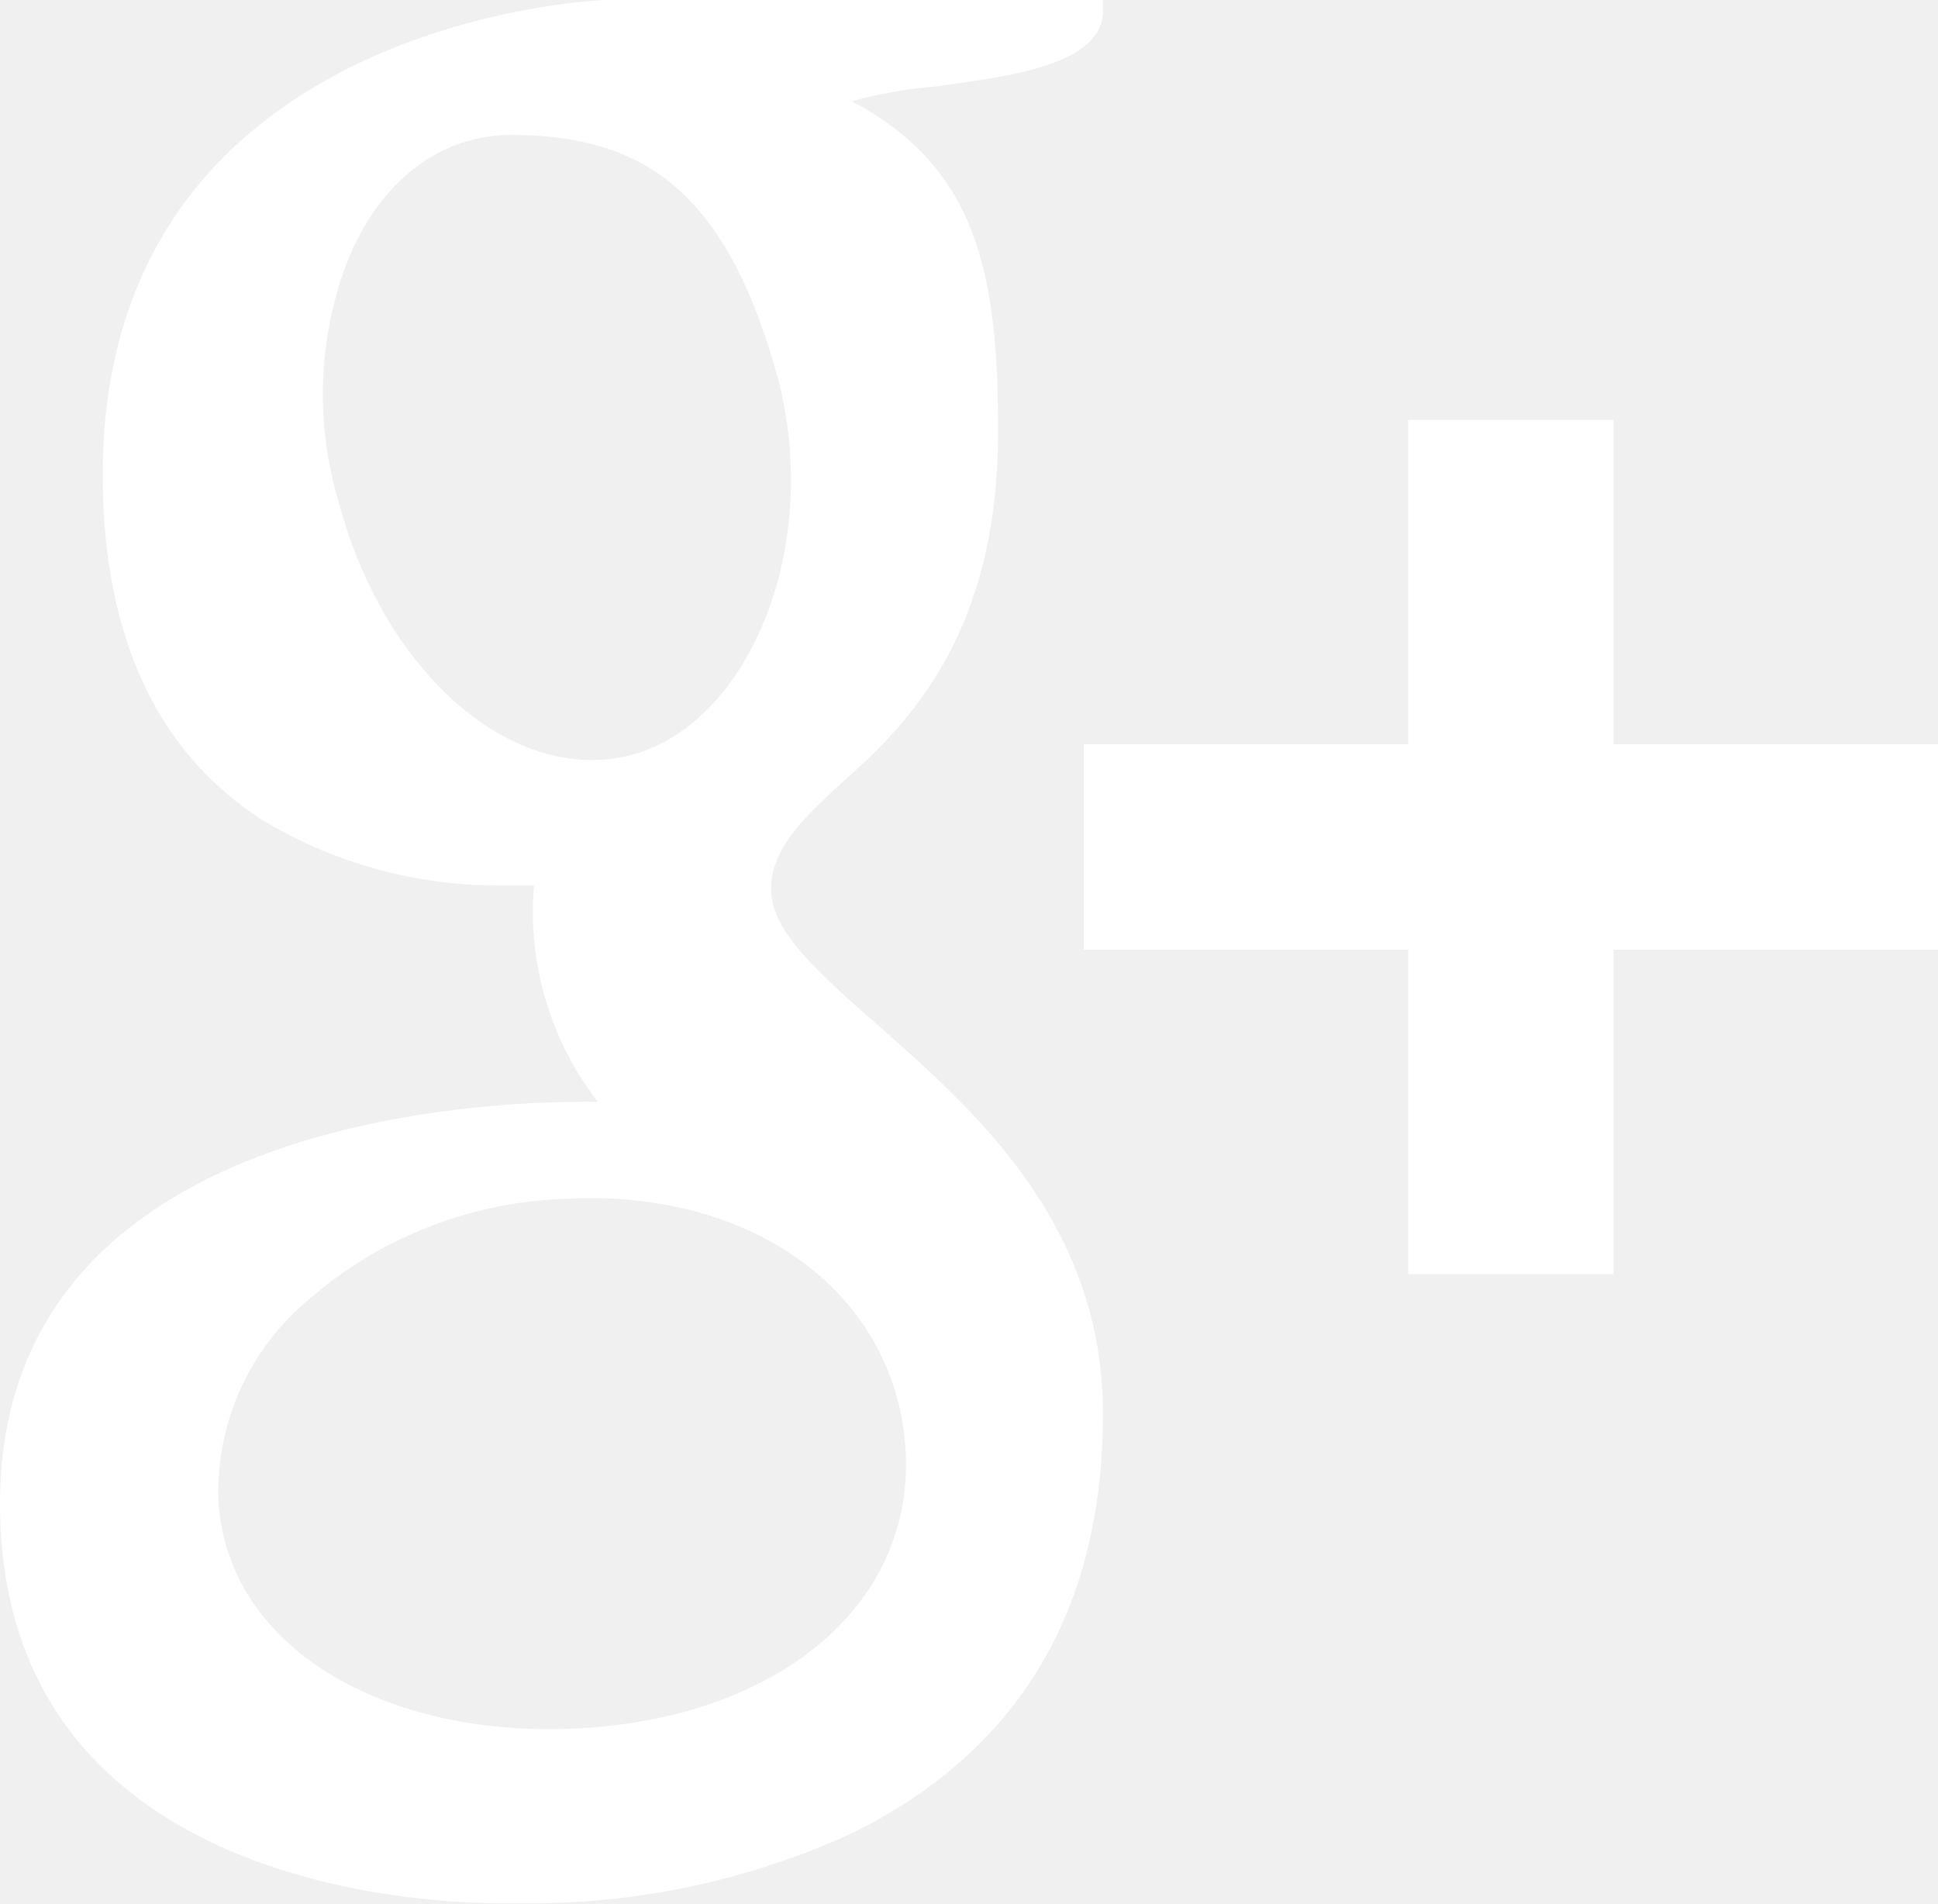
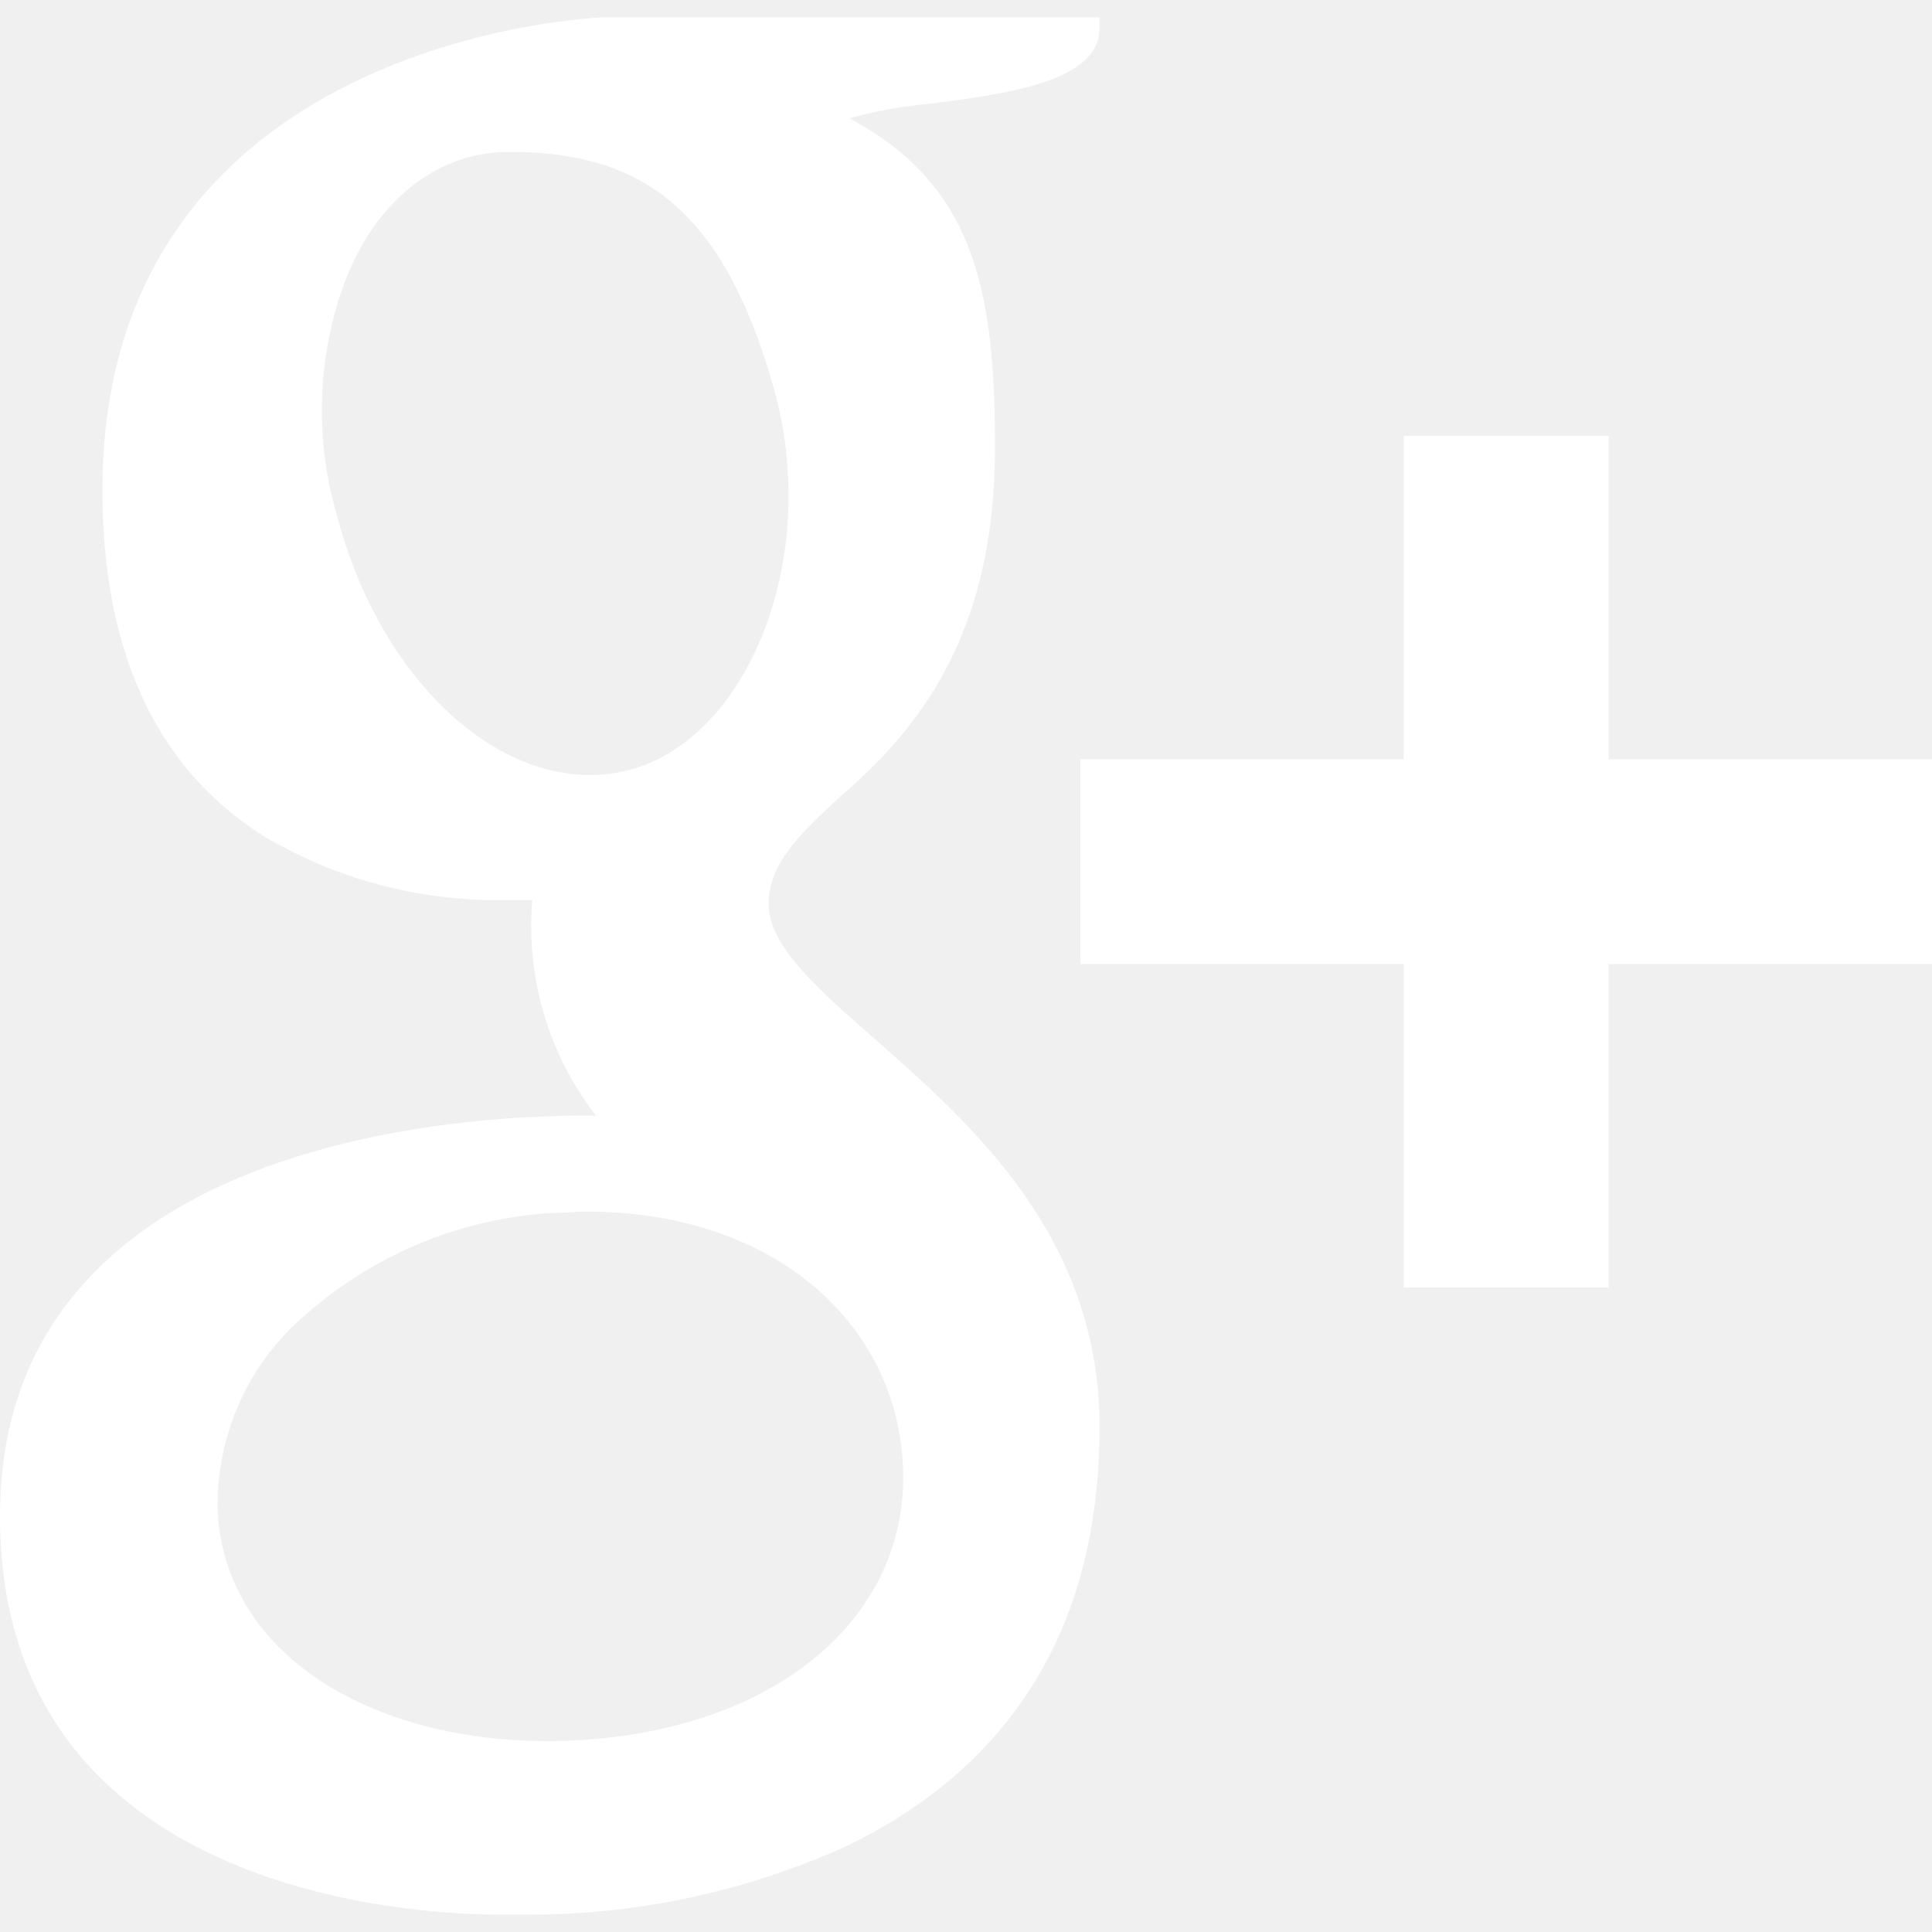
- <svg xmlns="http://www.w3.org/2000/svg" viewBox="0 0 89.61 88">
+ <svg xmlns="http://www.w3.org/2000/svg" viewBox="0 0 89.61 88" width="14px" height="14px">
  <g id="All_glyphs" fill="#ffffff" data-name="All glyphs">
    <path d="M4.75,21.94c0,7.47,2.5,12.86,7.42,16a21.13,21.13,0,0,0,11.12,3c.59,0,1.07,0,1.4,0a14.35,14.35,0,0,0,2.95,10h-.17C21,50.89,0,52.23,0,69.52,0,87.1,19.31,88,23.18,88h1.27a35.72,35.72,0,0,0,14.88-3.21C47.07,81,51,74.49,51,65.36c0-8.82-6-14.07-10.35-17.91-2.67-2.34-5-4.36-5-6.33s1.68-3.5,3.81-5.41c3.45-3.08,6.69-7.46,6.69-15.75,0-7.29-.94-12.18-6.76-15.28A20.78,20.78,0,0,1,43.23,4C46.38,3.56,51,3.07,51,.5V0H28C27.78,0,4.75.86,4.75,21.94ZM41.87,67c.44,7-5.58,12.22-14.61,12.88S10.54,76.43,10.1,69.4a11.58,11.58,0,0,1,4.17-9.31,19,19,0,0,1,11.4-4.64c.52,0,1-.06,1.54-.06C35.71,55.39,41.46,60.38,41.87,67Zm-6-49.88c2.25,7.93-1.15,16.23-6.58,17.76a7.29,7.29,0,0,1-1.92.26c-5,0-9.9-5-11.73-12a17.26,17.26,0,0,1,.24-10.56C17,9.41,19.09,7.23,21.69,6.5a7.29,7.29,0,0,1,1.92-.26C29.62,6.24,33.48,8.72,35.87,17.13ZM74.61,34.41v-15h-9.5v15h-15v9.5h15v15h9.5v-15h15v-9.5Z" />
  </g>
</svg>
